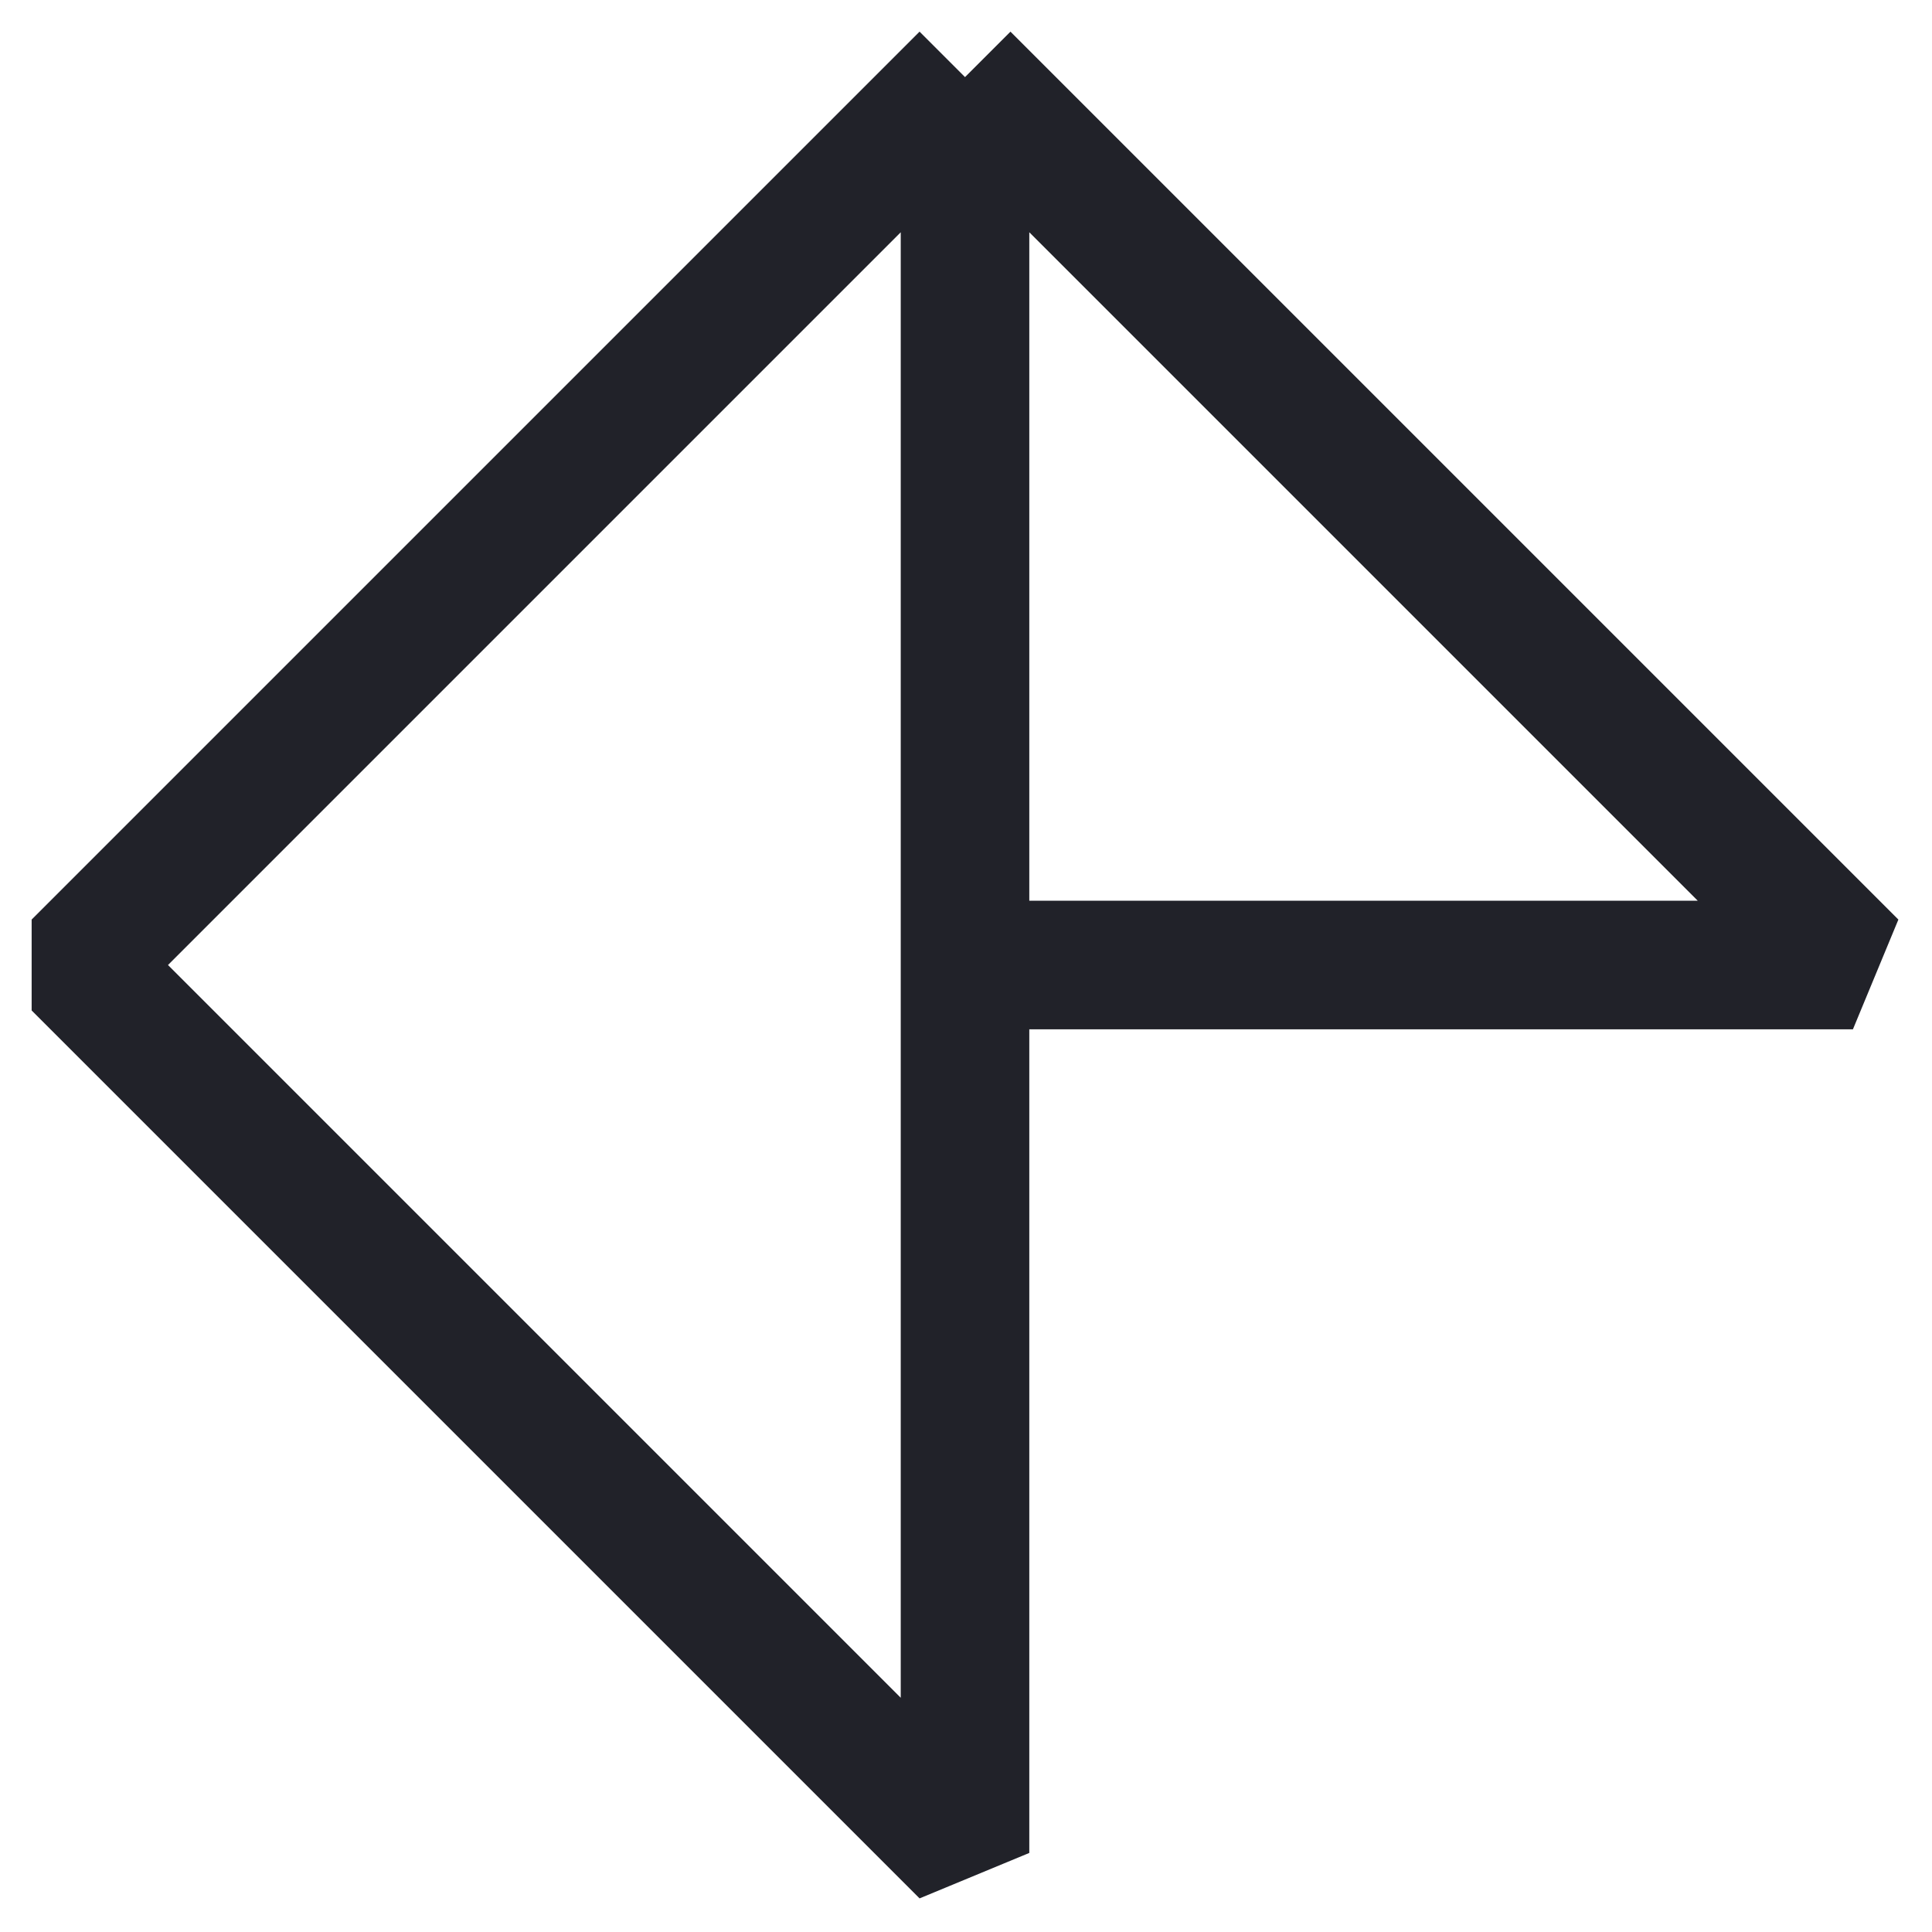
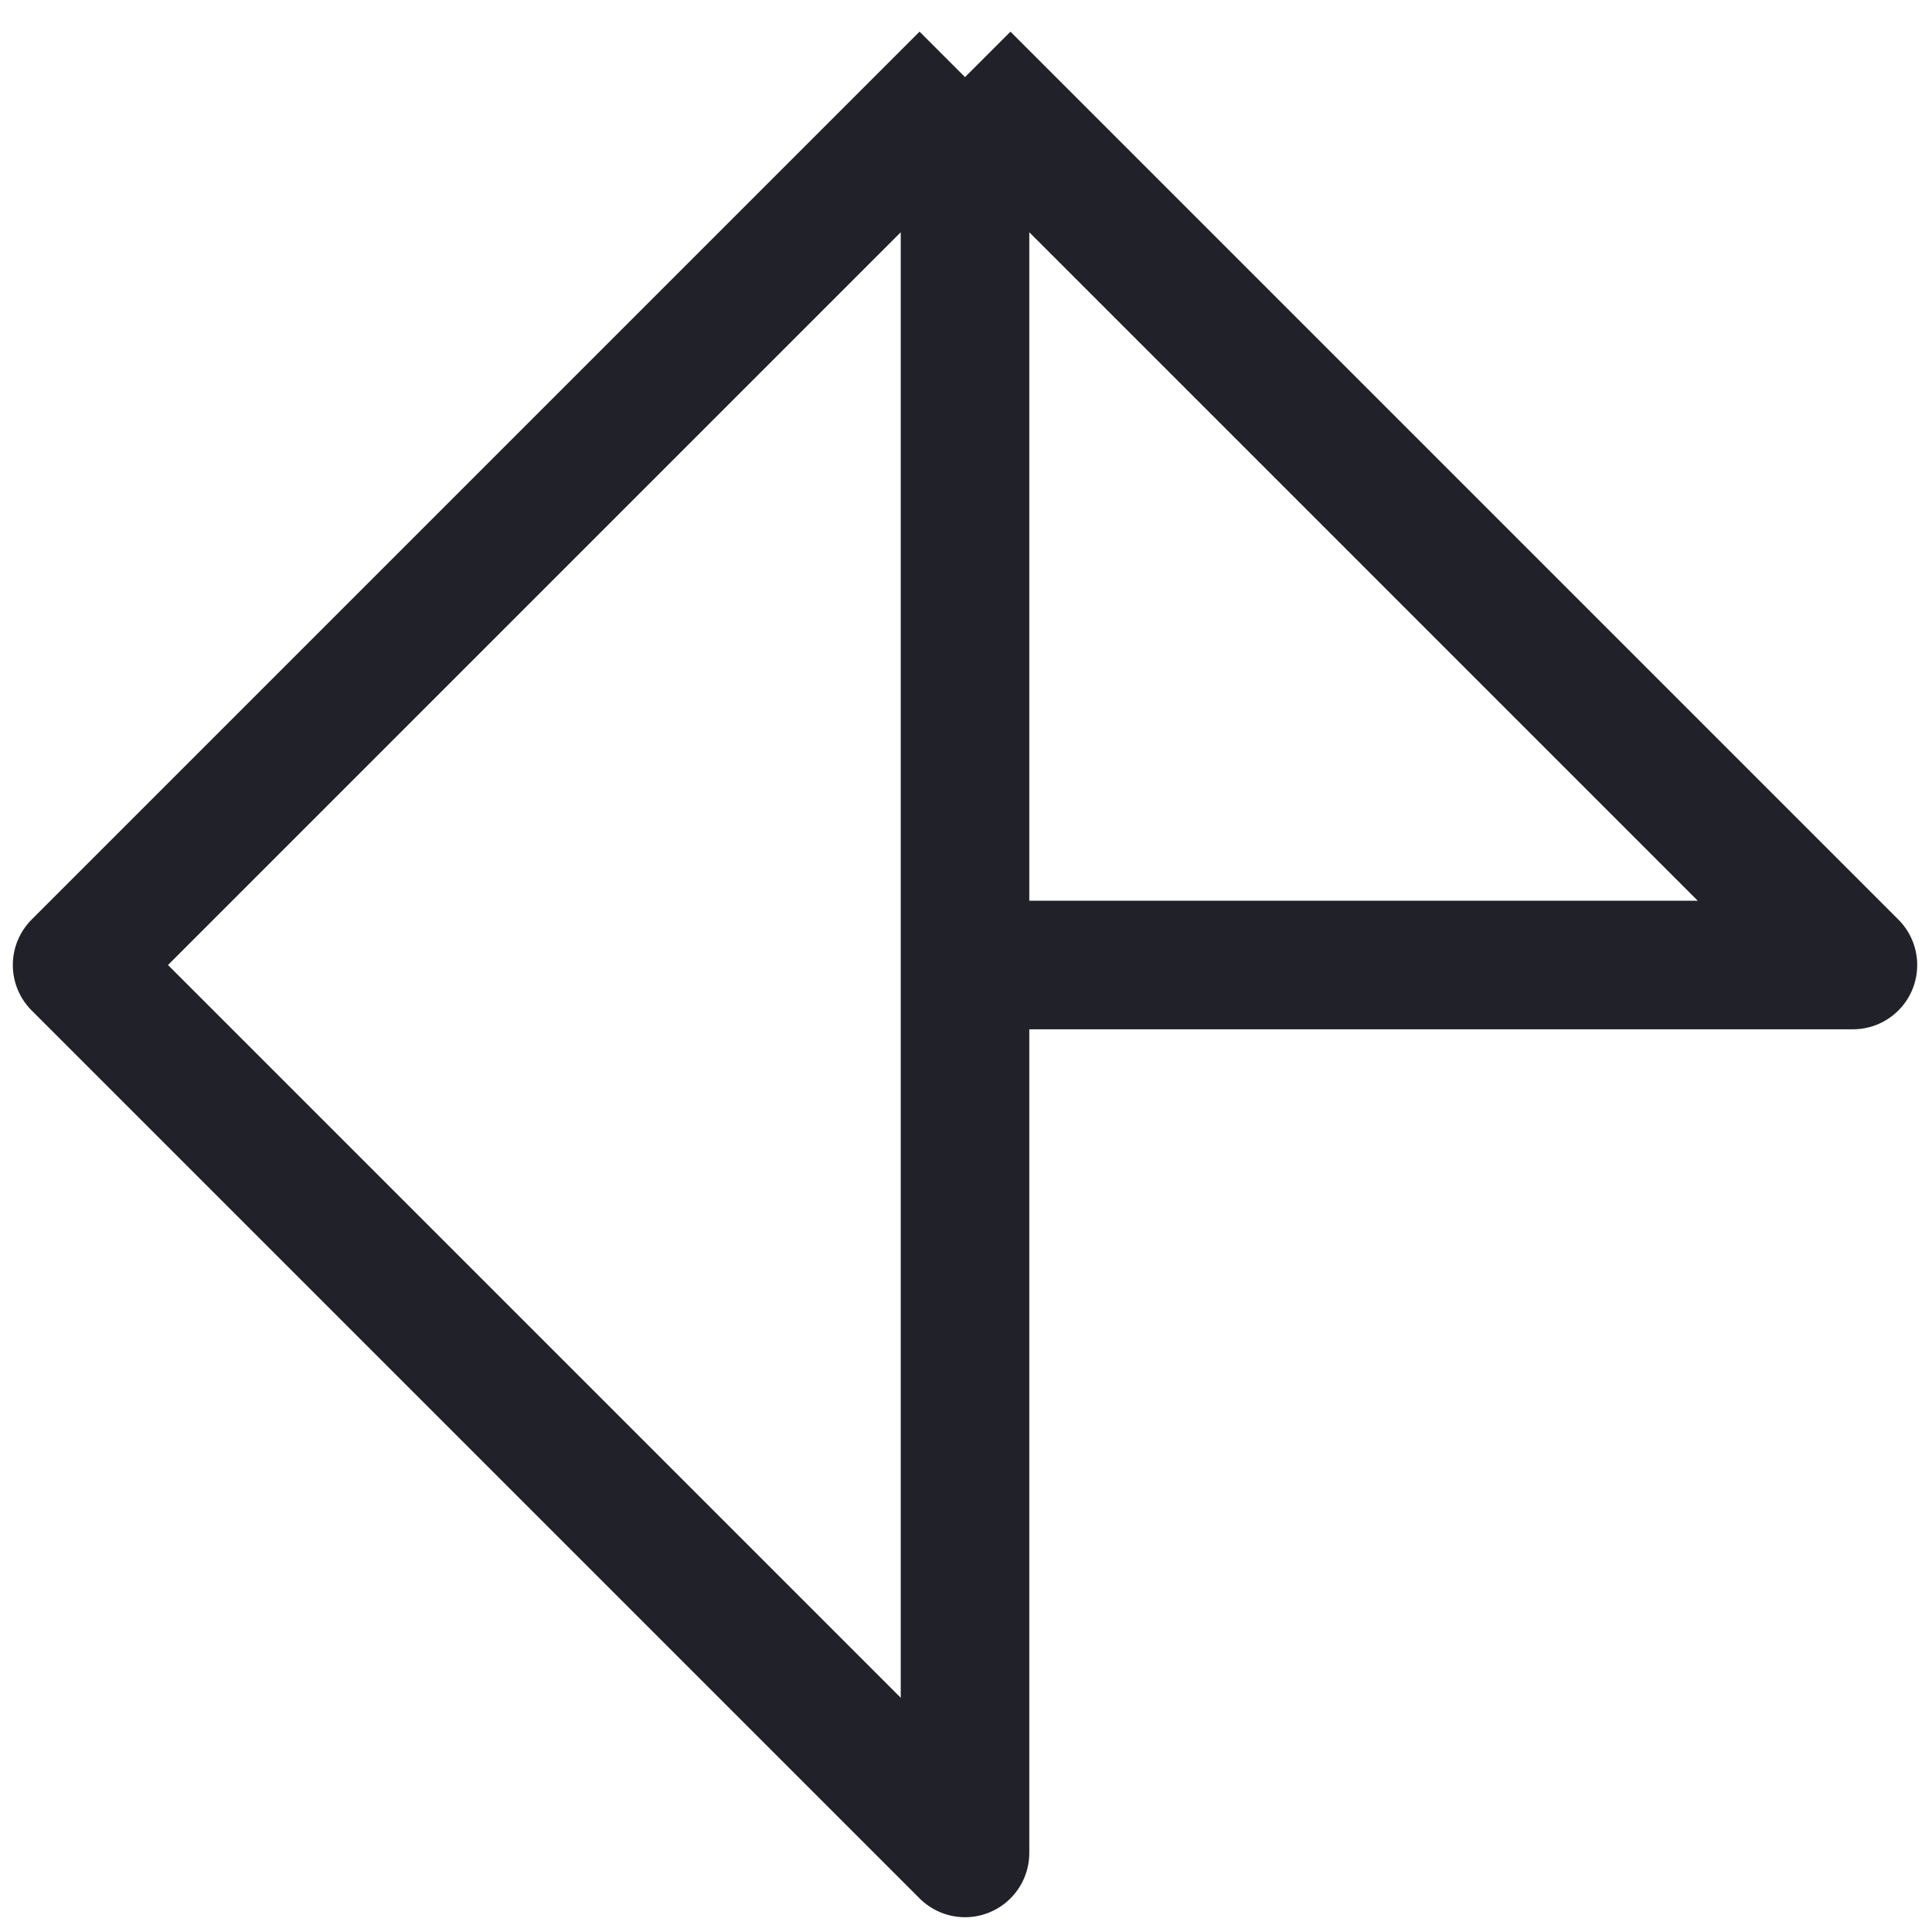
<svg xmlns="http://www.w3.org/2000/svg" width="526" height="526" viewBox="0 0 526 526" fill="none">
-   <path d="M262.732 20.989L504.474 262.732H262.732M262.732 20.989L20.989 262.732L262.732 504.474V262.732M262.732 20.989V262.732" stroke="#212229" stroke-width="35" stroke-linejoin="bevel" />
+   <path d="M262.732 20.989L504.474 262.732H262.732M262.732 20.989L20.989 262.732L262.732 504.474V262.732M262.732 20.989V262.732" stroke="#212229" stroke-width="35" stroke-linejoin="round" />
</svg>
